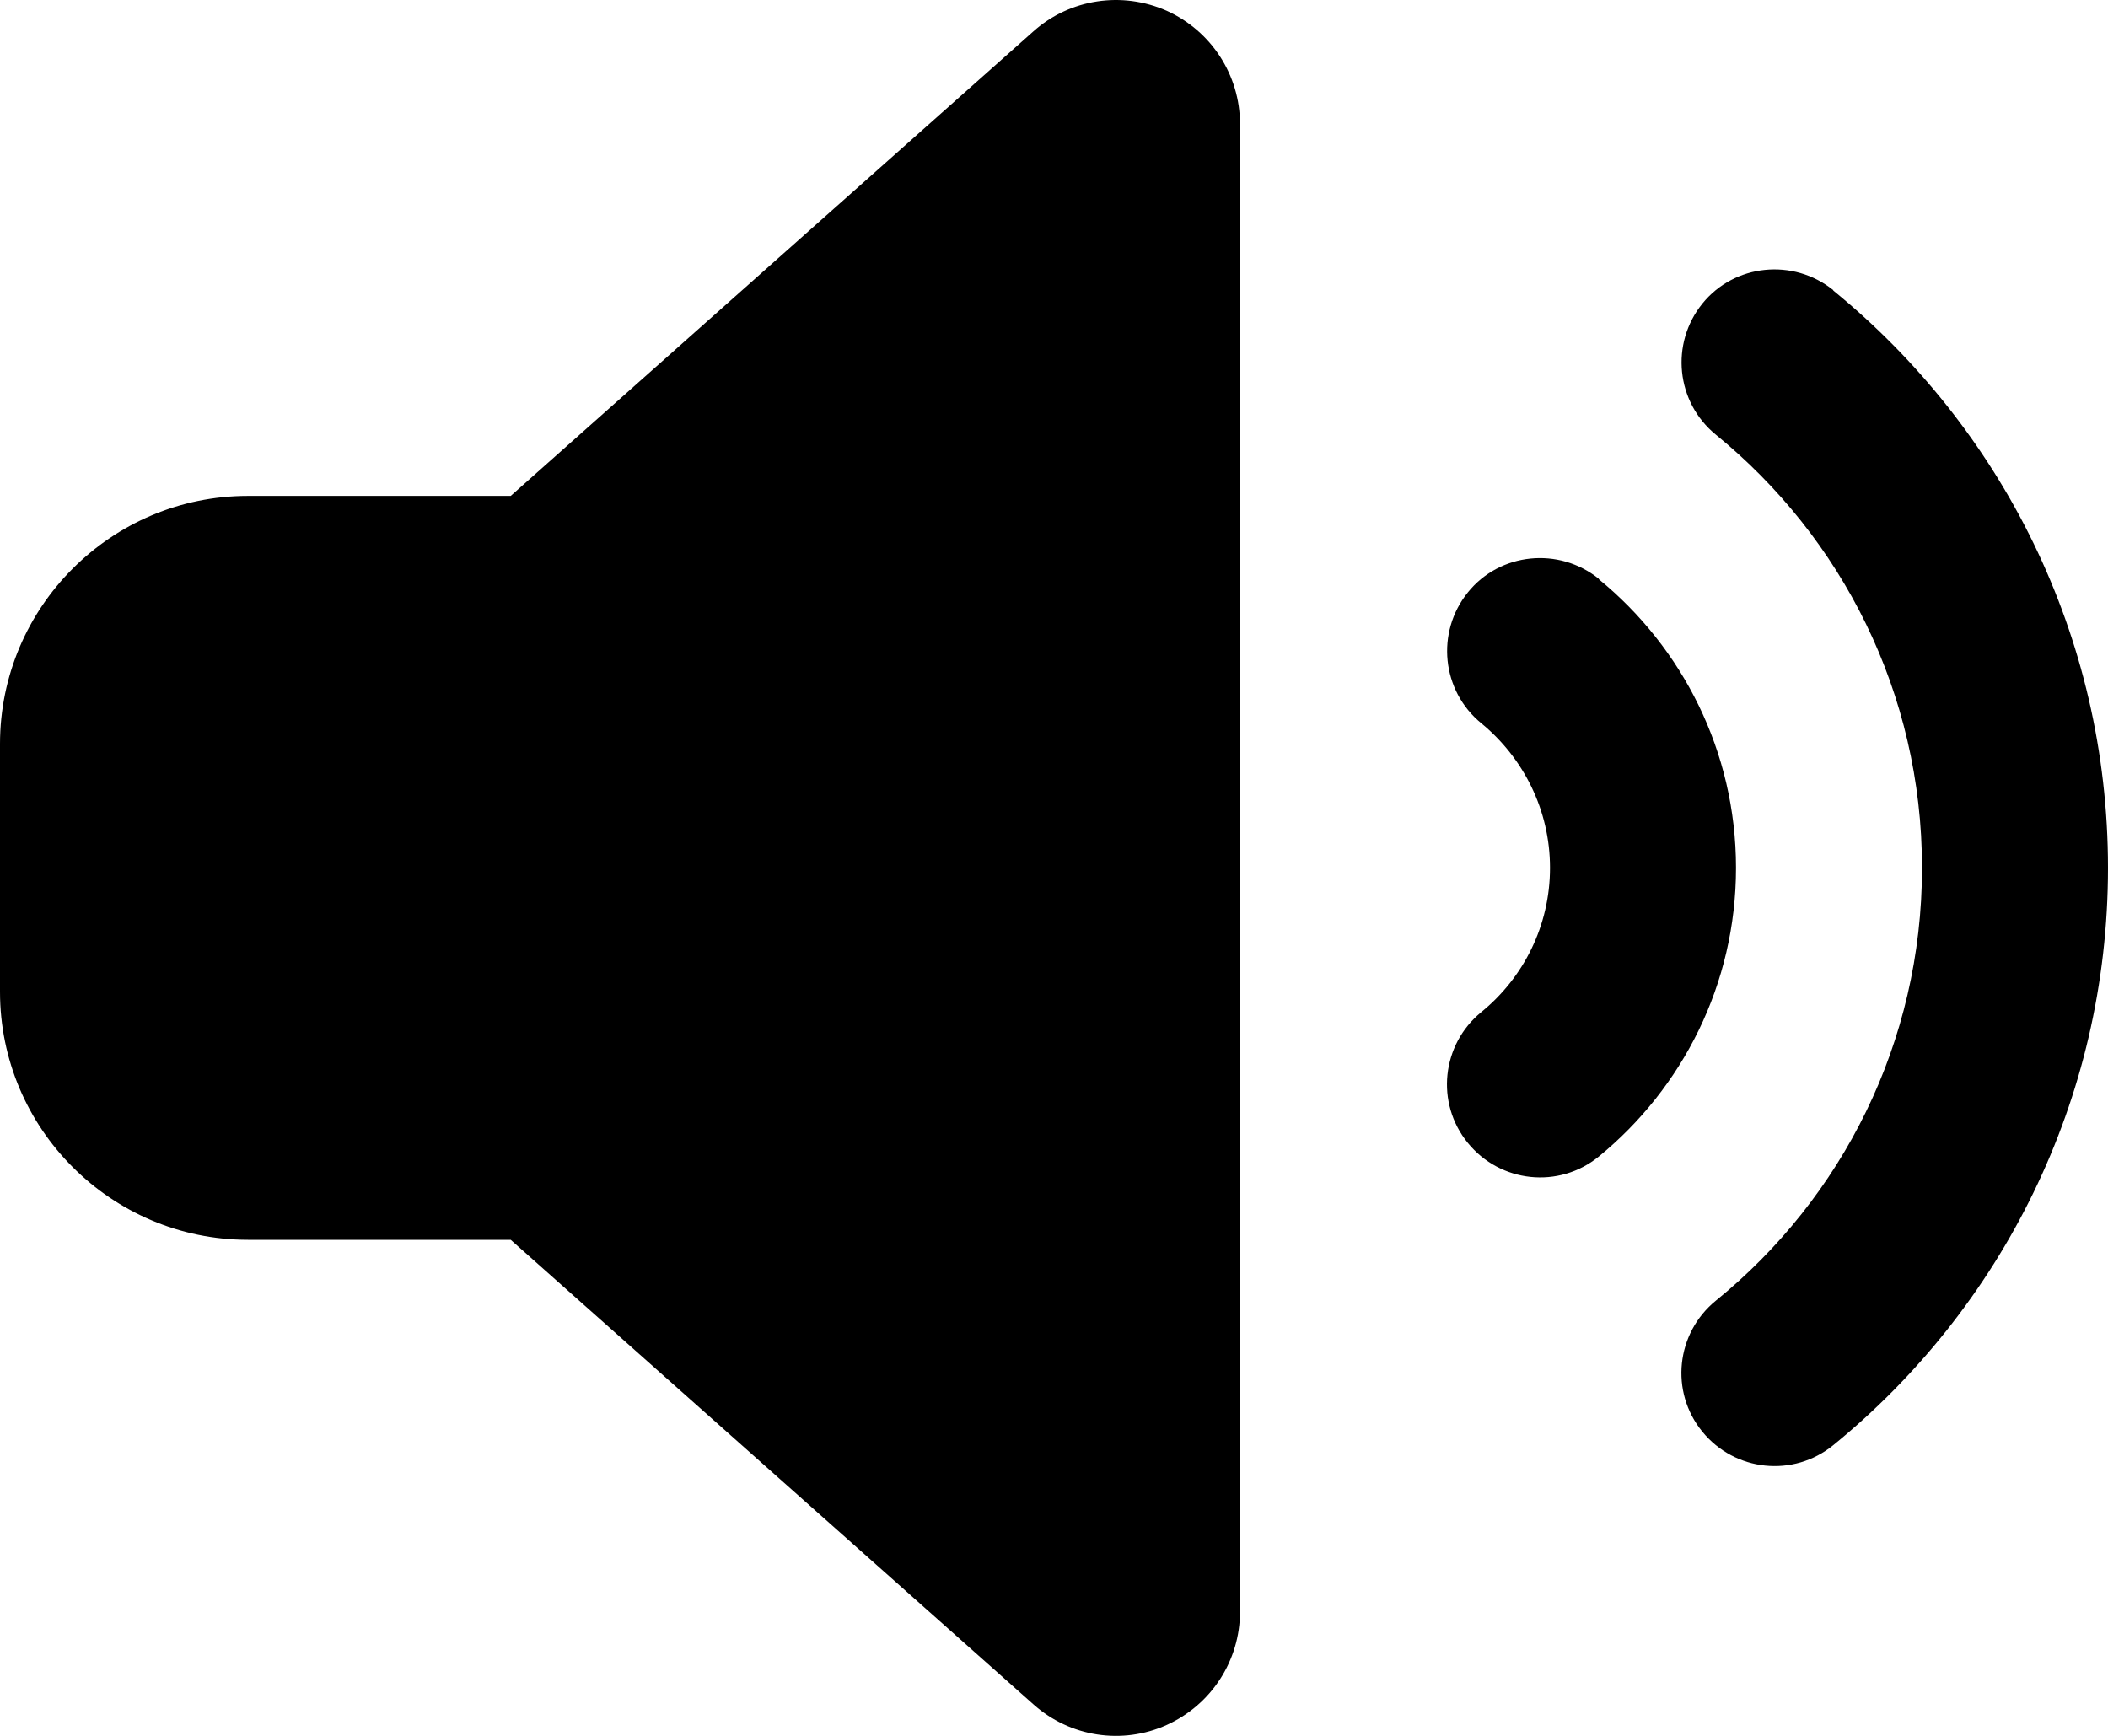
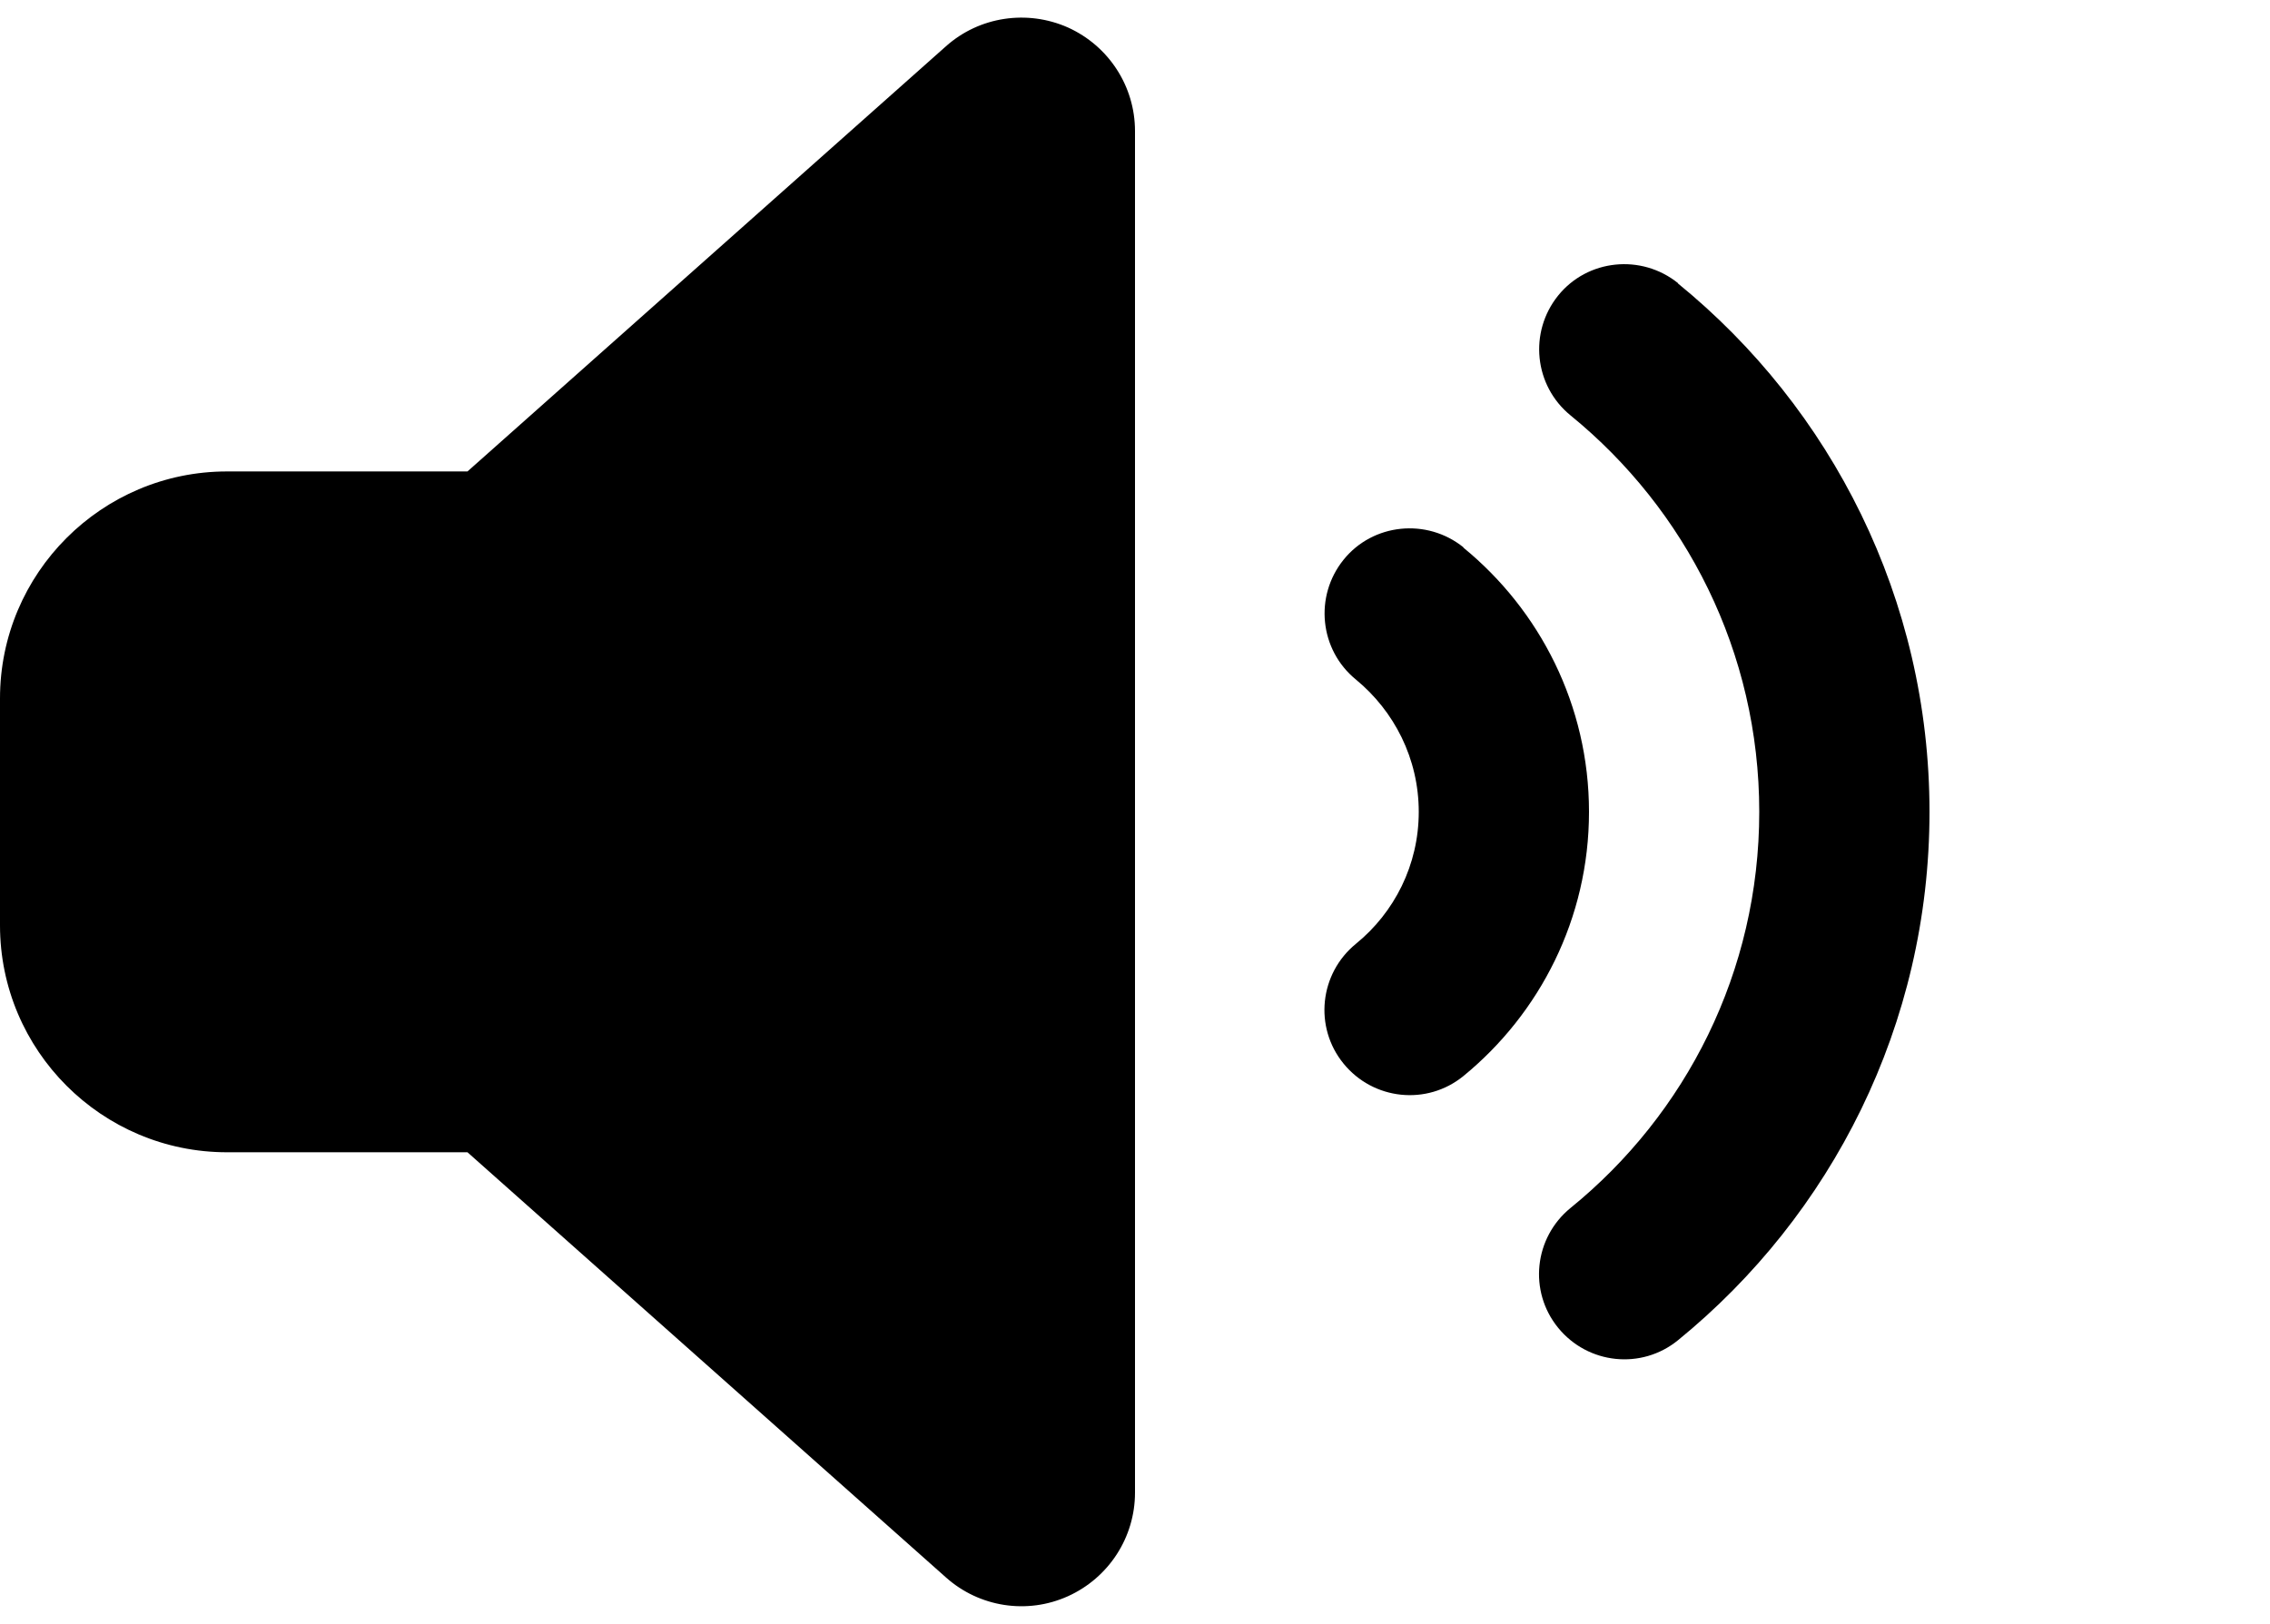
- <svg xmlns="http://www.w3.org/2000/svg" viewBox="0 32.019 544 448.006" width="544px" height="448.006px">
+ <svg xmlns="http://www.w3.org/2000/svg" viewBox="0 27.049 640 457.843" width="640px" height="457.843px">
  <path d="M 473.1 107 C 516.3 142.2 544 195.9 544 256 C 544 316.1 516.3 369.8 473.1 405 C 462.8 413.4 447.7 411.8 439.3 401.5 C 430.9 391.2 432.5 376.1 442.8 367.7 C 475.3 341.3 496 301.1 496 256 C 496 210.9 475.3 170.7 442.8 144.2 C 432.5 135.8 431 120.7 439.3 110.4 C 447.6 100.1 462.8 98.6 473.1 106.9 L 473.1 107 Z M 412.6 181.5 C 434.1 199.1 448 225.9 448 256 C 448 286.1 434.1 312.9 412.6 330.5 C 402.3 338.9 387.2 337.3 378.8 327 C 370.4 316.7 372 301.6 382.3 293.2 C 393.1 284.4 400 271 400 256 C 400 241 393.1 227.6 382.3 218.7 C 372 210.3 370.5 195.2 378.8 184.9 C 387.1 174.6 402.3 173.1 412.6 181.4 L 412.6 181.5 Z M 301.1 34.8 C 312.6 40 320 51.4 320 64 L 320 448 C 320 460.6 312.6 472 301.1 477.2 C 289.6 482.4 276.1 480.3 266.7 471.9 L 131.8 352 L 64 352 C 28.7 352 0 323.3 0 288 L 0 224 C 0 188.7 28.7 160 64 160 L 131.8 160 L 266.7 40.1 C 276.1 31.7 289.6 29.7 301.1 34.8 Z" />
</svg>
